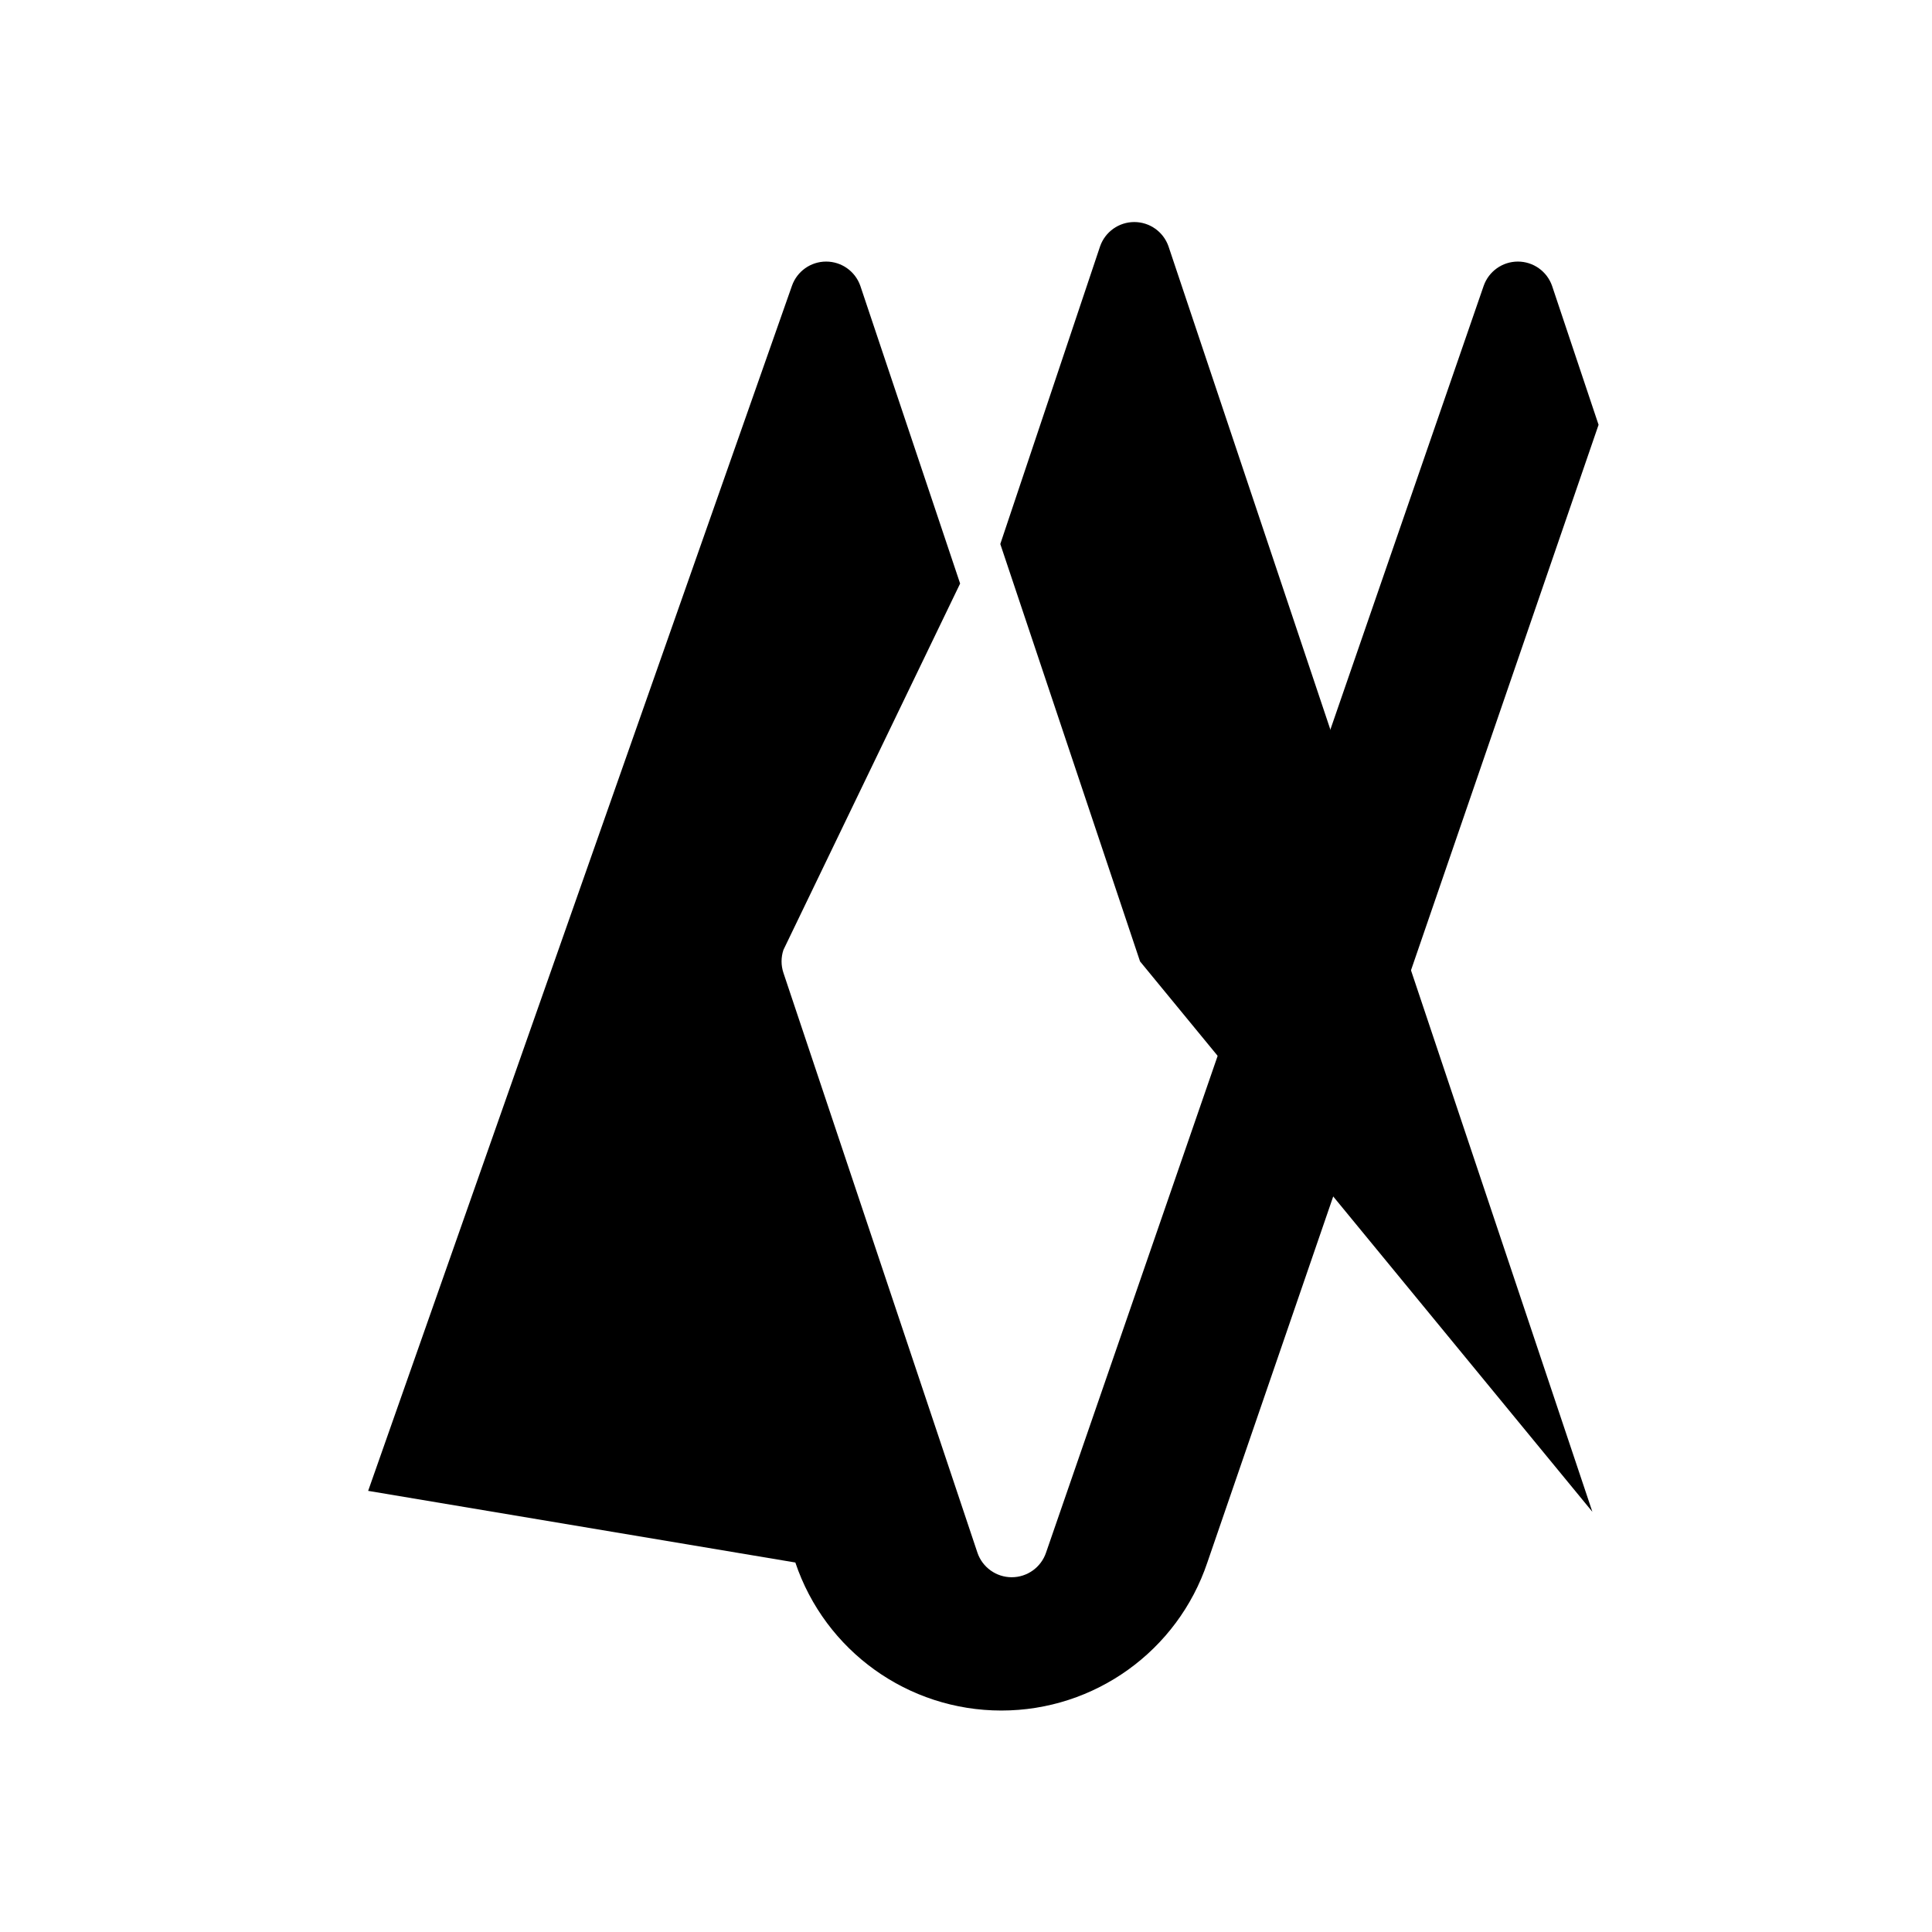
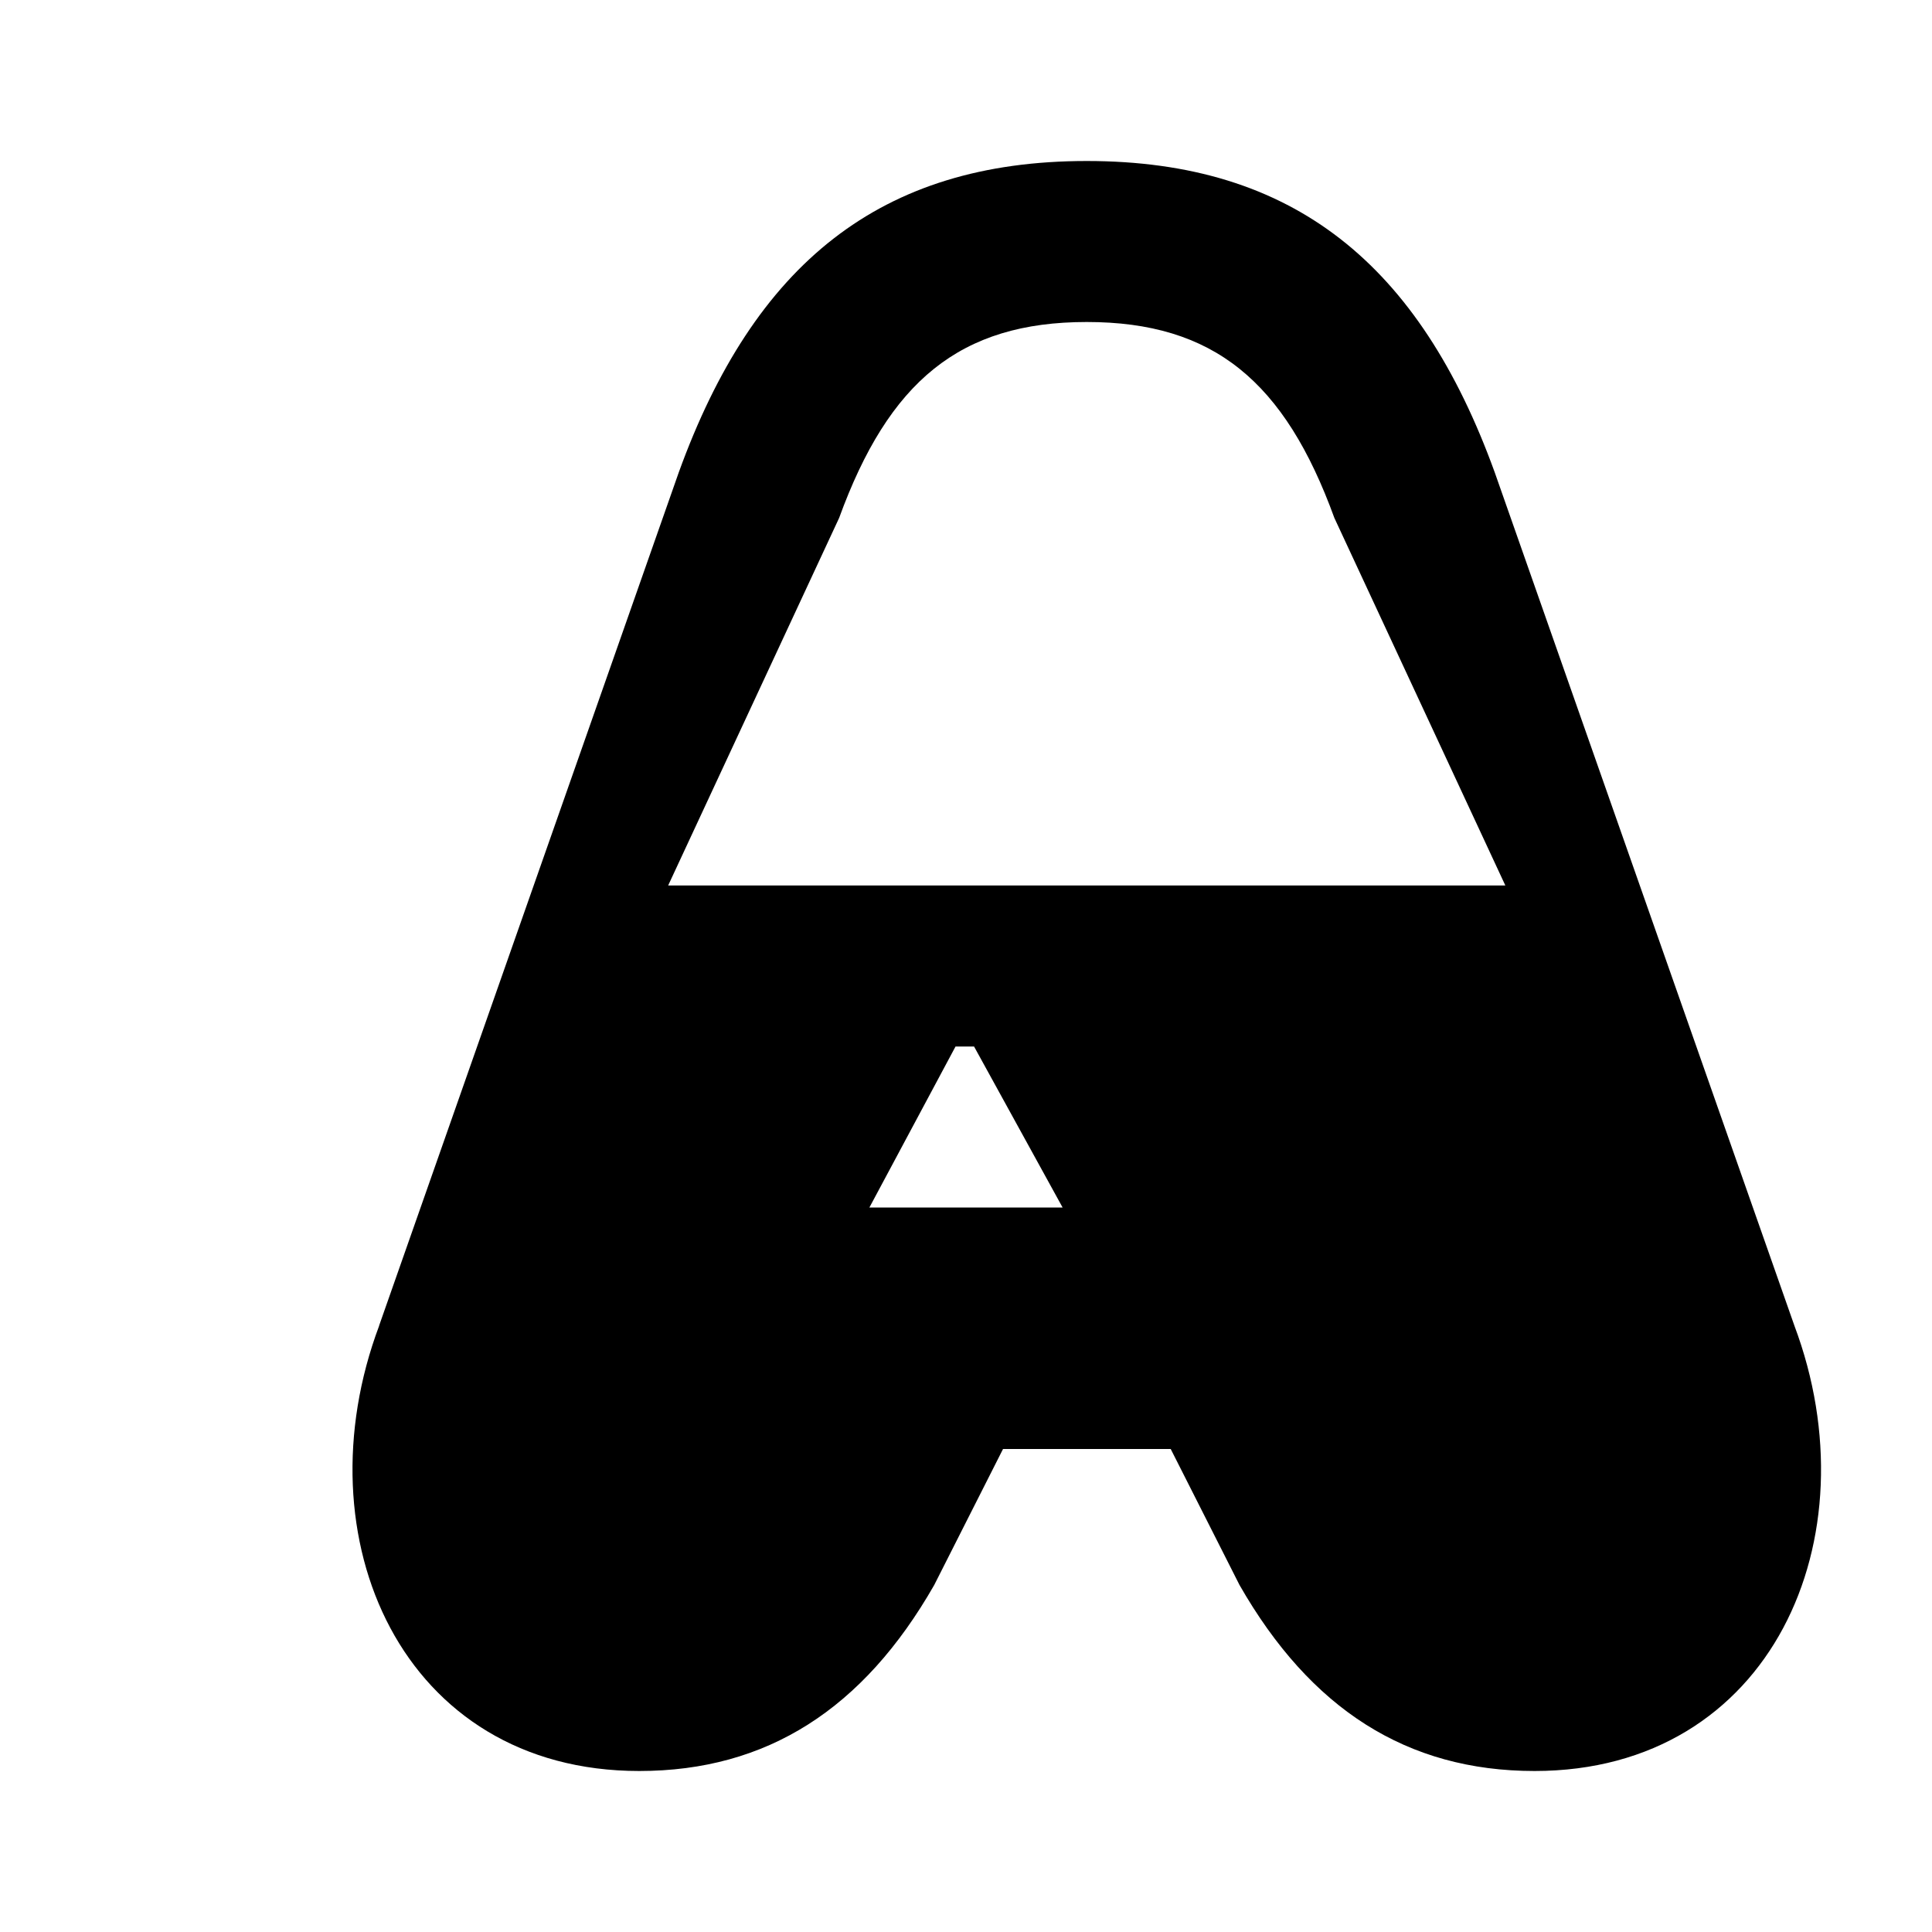
<svg xmlns="http://www.w3.org/2000/svg" viewBox="0 0 24 24" fill="currentColor">
-   <path d="M4.573 18.521L9.838 3.55a.45.45 0 0 1 .849 0l1.24 3.699L9.732 11.8a.45.45 0 0 0 0 .285l2.41 7.203a.45.45 0 0 0 .852 0l5.437-15.738a.45.45 0 0 1 .849 0l.578 1.727-4.86 14.133a2.7 2.7 0 0 1-5.118 0L4.573 18.52z" />
-   <path d="M14.162 11.943l-1.736-5.185 1.24-3.699a.45.45 0 0 1 .849 0l5.266 15.721" />
+   <path d="M4.709 16.469L8.433 5.865C9.367 3.288 10.927 2 13.5 2S17.633 3.288 18.567 5.865l3.724 10.604C23.28 19.106 22.006 22 19.063 22c-1.586 0-2.784-.77-3.665-2.31L14.543 18H12.46l-.855 1.69C10.725 21.23 9.527 22 7.941 22 4.993 22 3.72 19.106 4.71 16.469zM13.5 4c-1.577 0-2.459.74-3.076 2.434L8.3 11h10.4l-2.124-4.566C15.96 4.74 15.077 4 13.5 4zm-1.63 9-1.07 2h2.4L12.1 13h-.23z" />
</svg>
